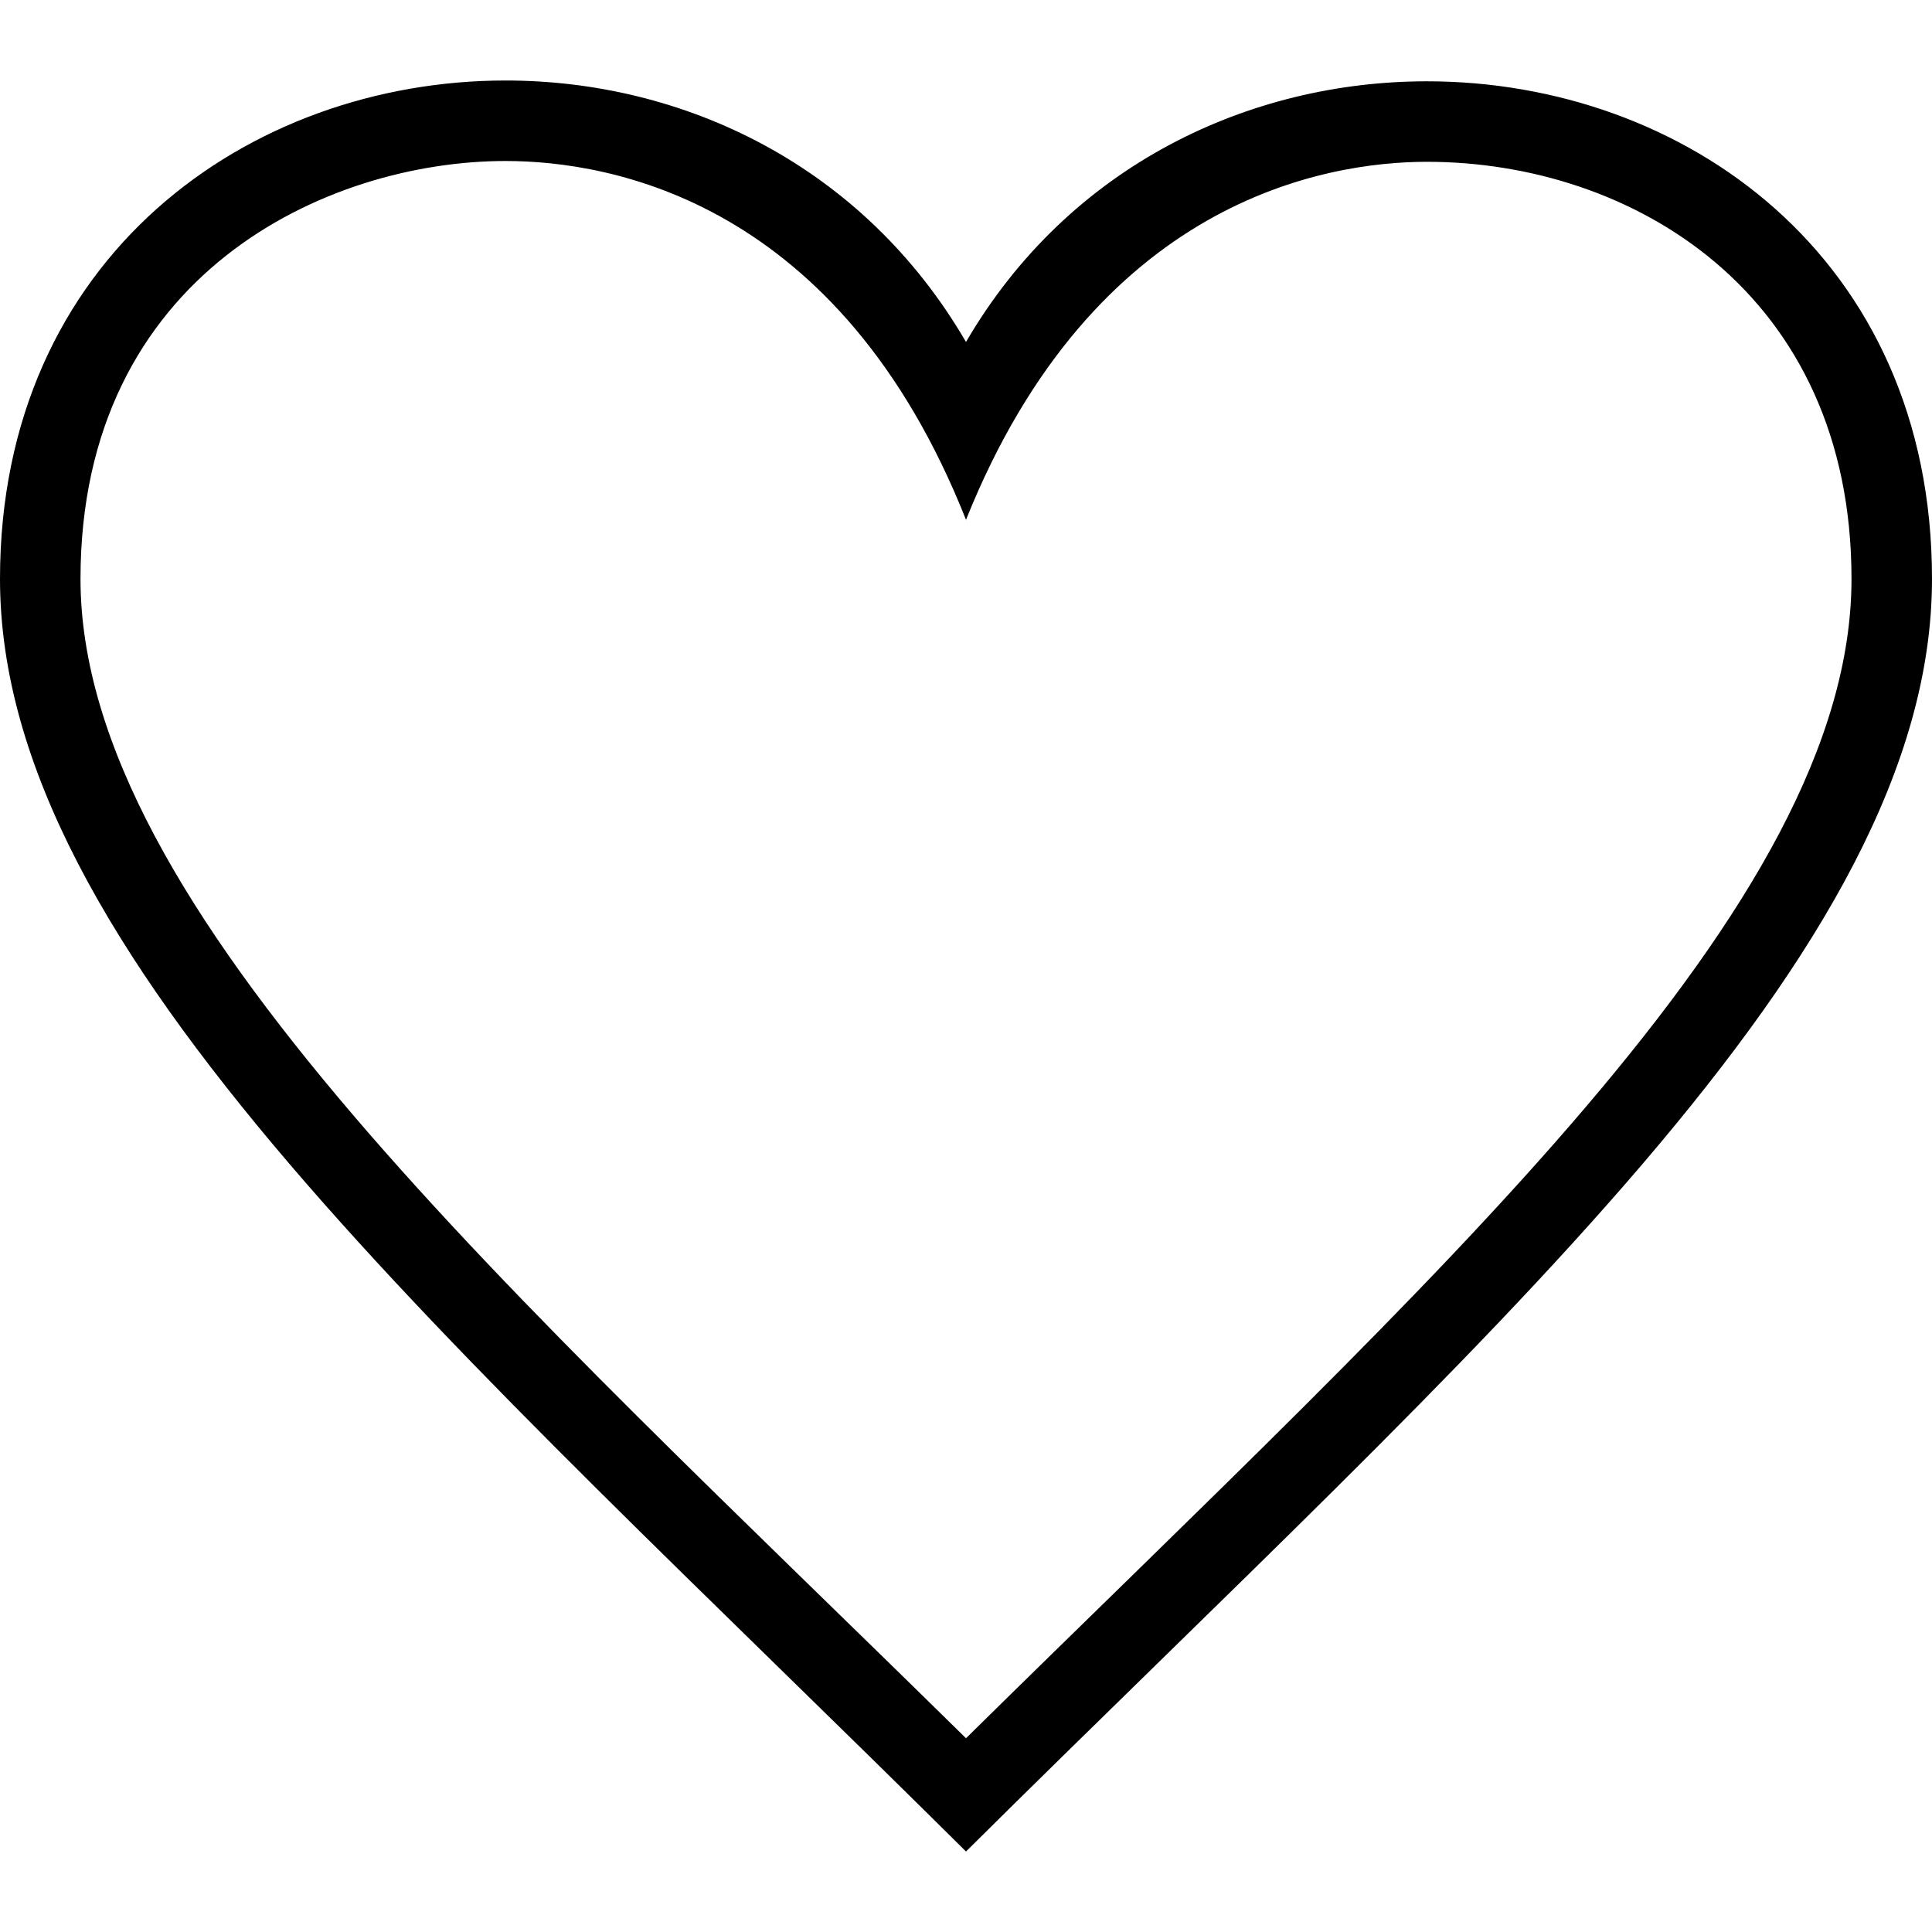
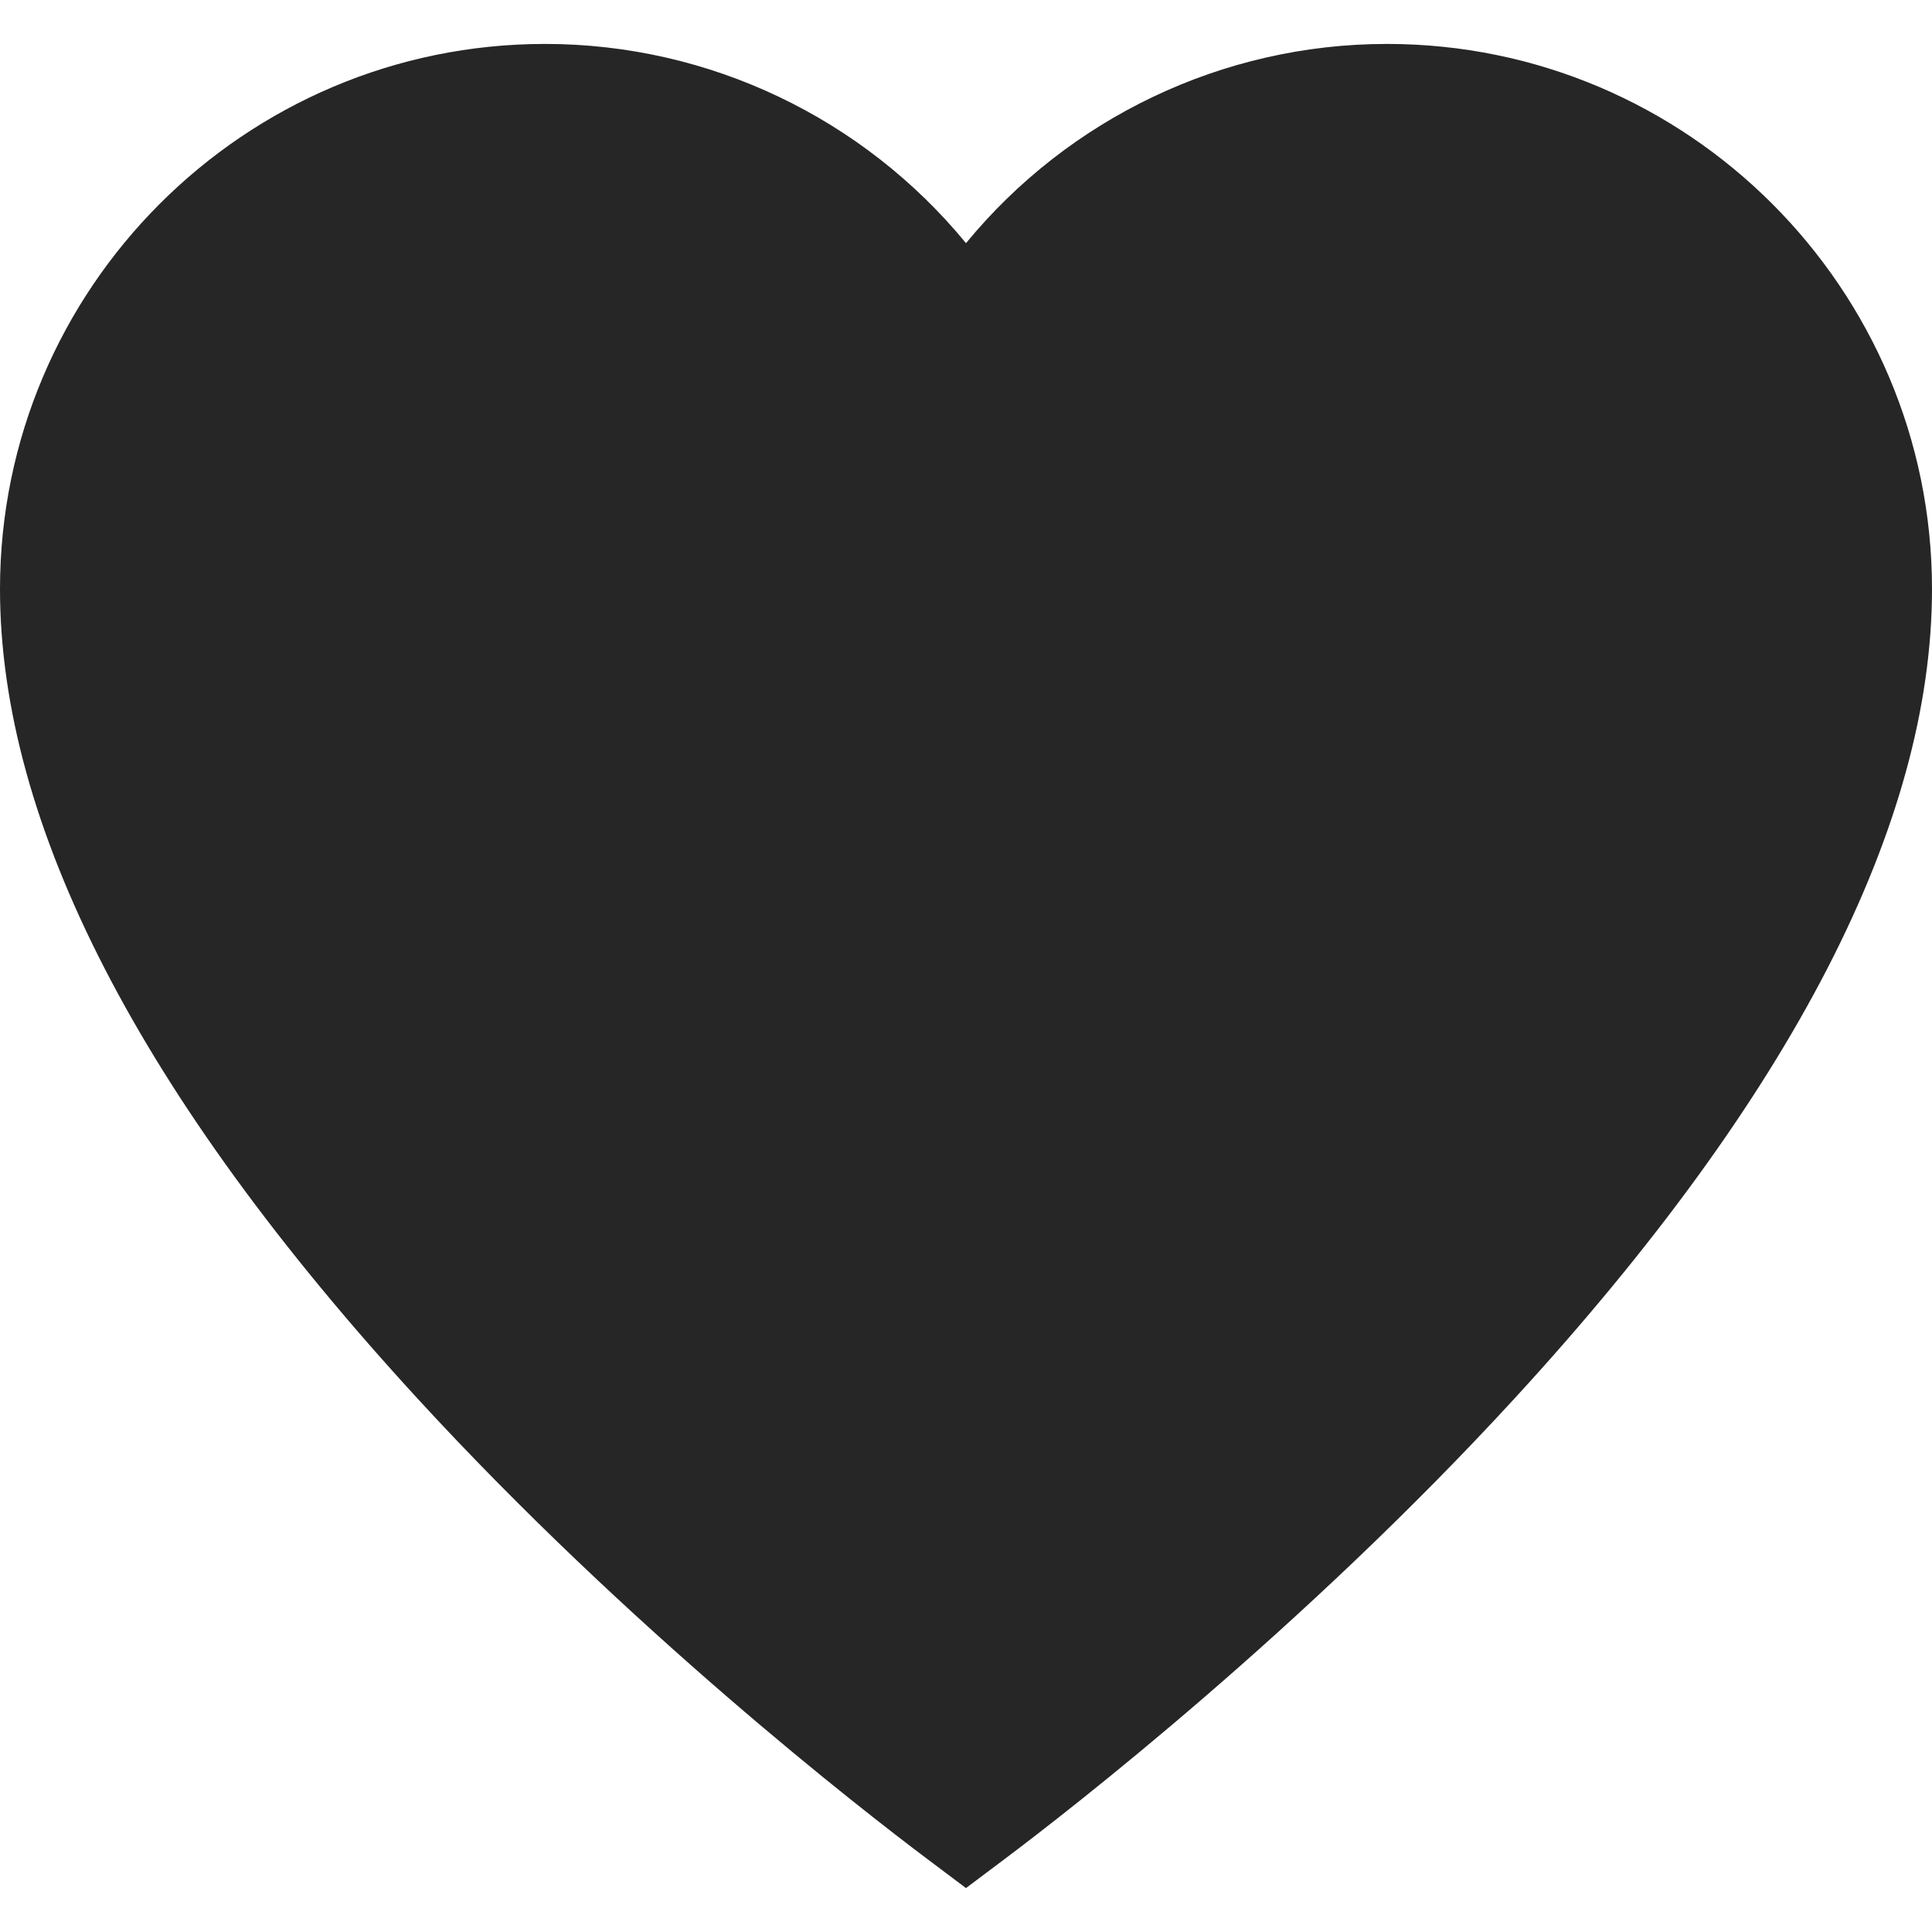
- <svg xmlns="http://www.w3.org/2000/svg" width="24" height="24" fill-rule="evenodd" clip-rule="evenodd">
-   <path d="M12 21.593c-5.63-5.539-11-10.297-11-14.402 0-3.791 3.068-5.191 5.281-5.191 1.312 0 4.151.501 5.719 4.457 1.59-3.968 4.464-4.447 5.726-4.447 2.54 0 5.274 1.621 5.274 5.181 0 4.069-5.136 8.625-11 14.402m5.726-20.583c-2.203 0-4.446 1.042-5.726 3.238-1.285-2.206-3.522-3.248-5.719-3.248-3.183 0-6.281 2.187-6.281 6.191 0 4.661 5.571 9.429 12 15.809 6.43-6.38 12-11.148 12-15.809 0-4.011-3.095-6.181-6.274-6.181" />
+ <svg xmlns="http://www.w3.org/2000/svg" fill="#262626" version="1.1" id="Layer_1" x="0px" y="0px" viewBox="0 0 455 455" style="enable-background:new 0 0 455 455;" xml:space="preserve">
+   <path d="M326.632,10.346c-38.733,0-74.991,17.537-99.132,46.92c-24.141-29.383-60.399-46.92-99.132-46.92  C57.586,10.346,0,67.931,0,138.714c0,55.426,33.049,119.535,98.23,190.546c50.162,54.649,104.729,96.96,120.257,108.626l9.01,6.769  l9.009-6.768c15.53-11.667,70.099-53.979,120.26-108.625C421.95,258.251,455,194.141,455,138.714  C455,67.931,397.414,10.346,326.632,10.346z" />
+   <g>
+ </g>
+   <g>
+ </g>
+   <g>
+ </g>
+   <g>
+ </g>
+   <g>
+ </g>
+   <g>
+ </g>
+   <g>
+ </g>
+   <g>
+ </g>
+   <g>
+ </g>
+   <g>
+ </g>
+   <g>
+ </g>
+   <g>
+ </g>
+   <g>
+ </g>
+   <g>
+ </g>
+   <g>
+ </g>
</svg>
